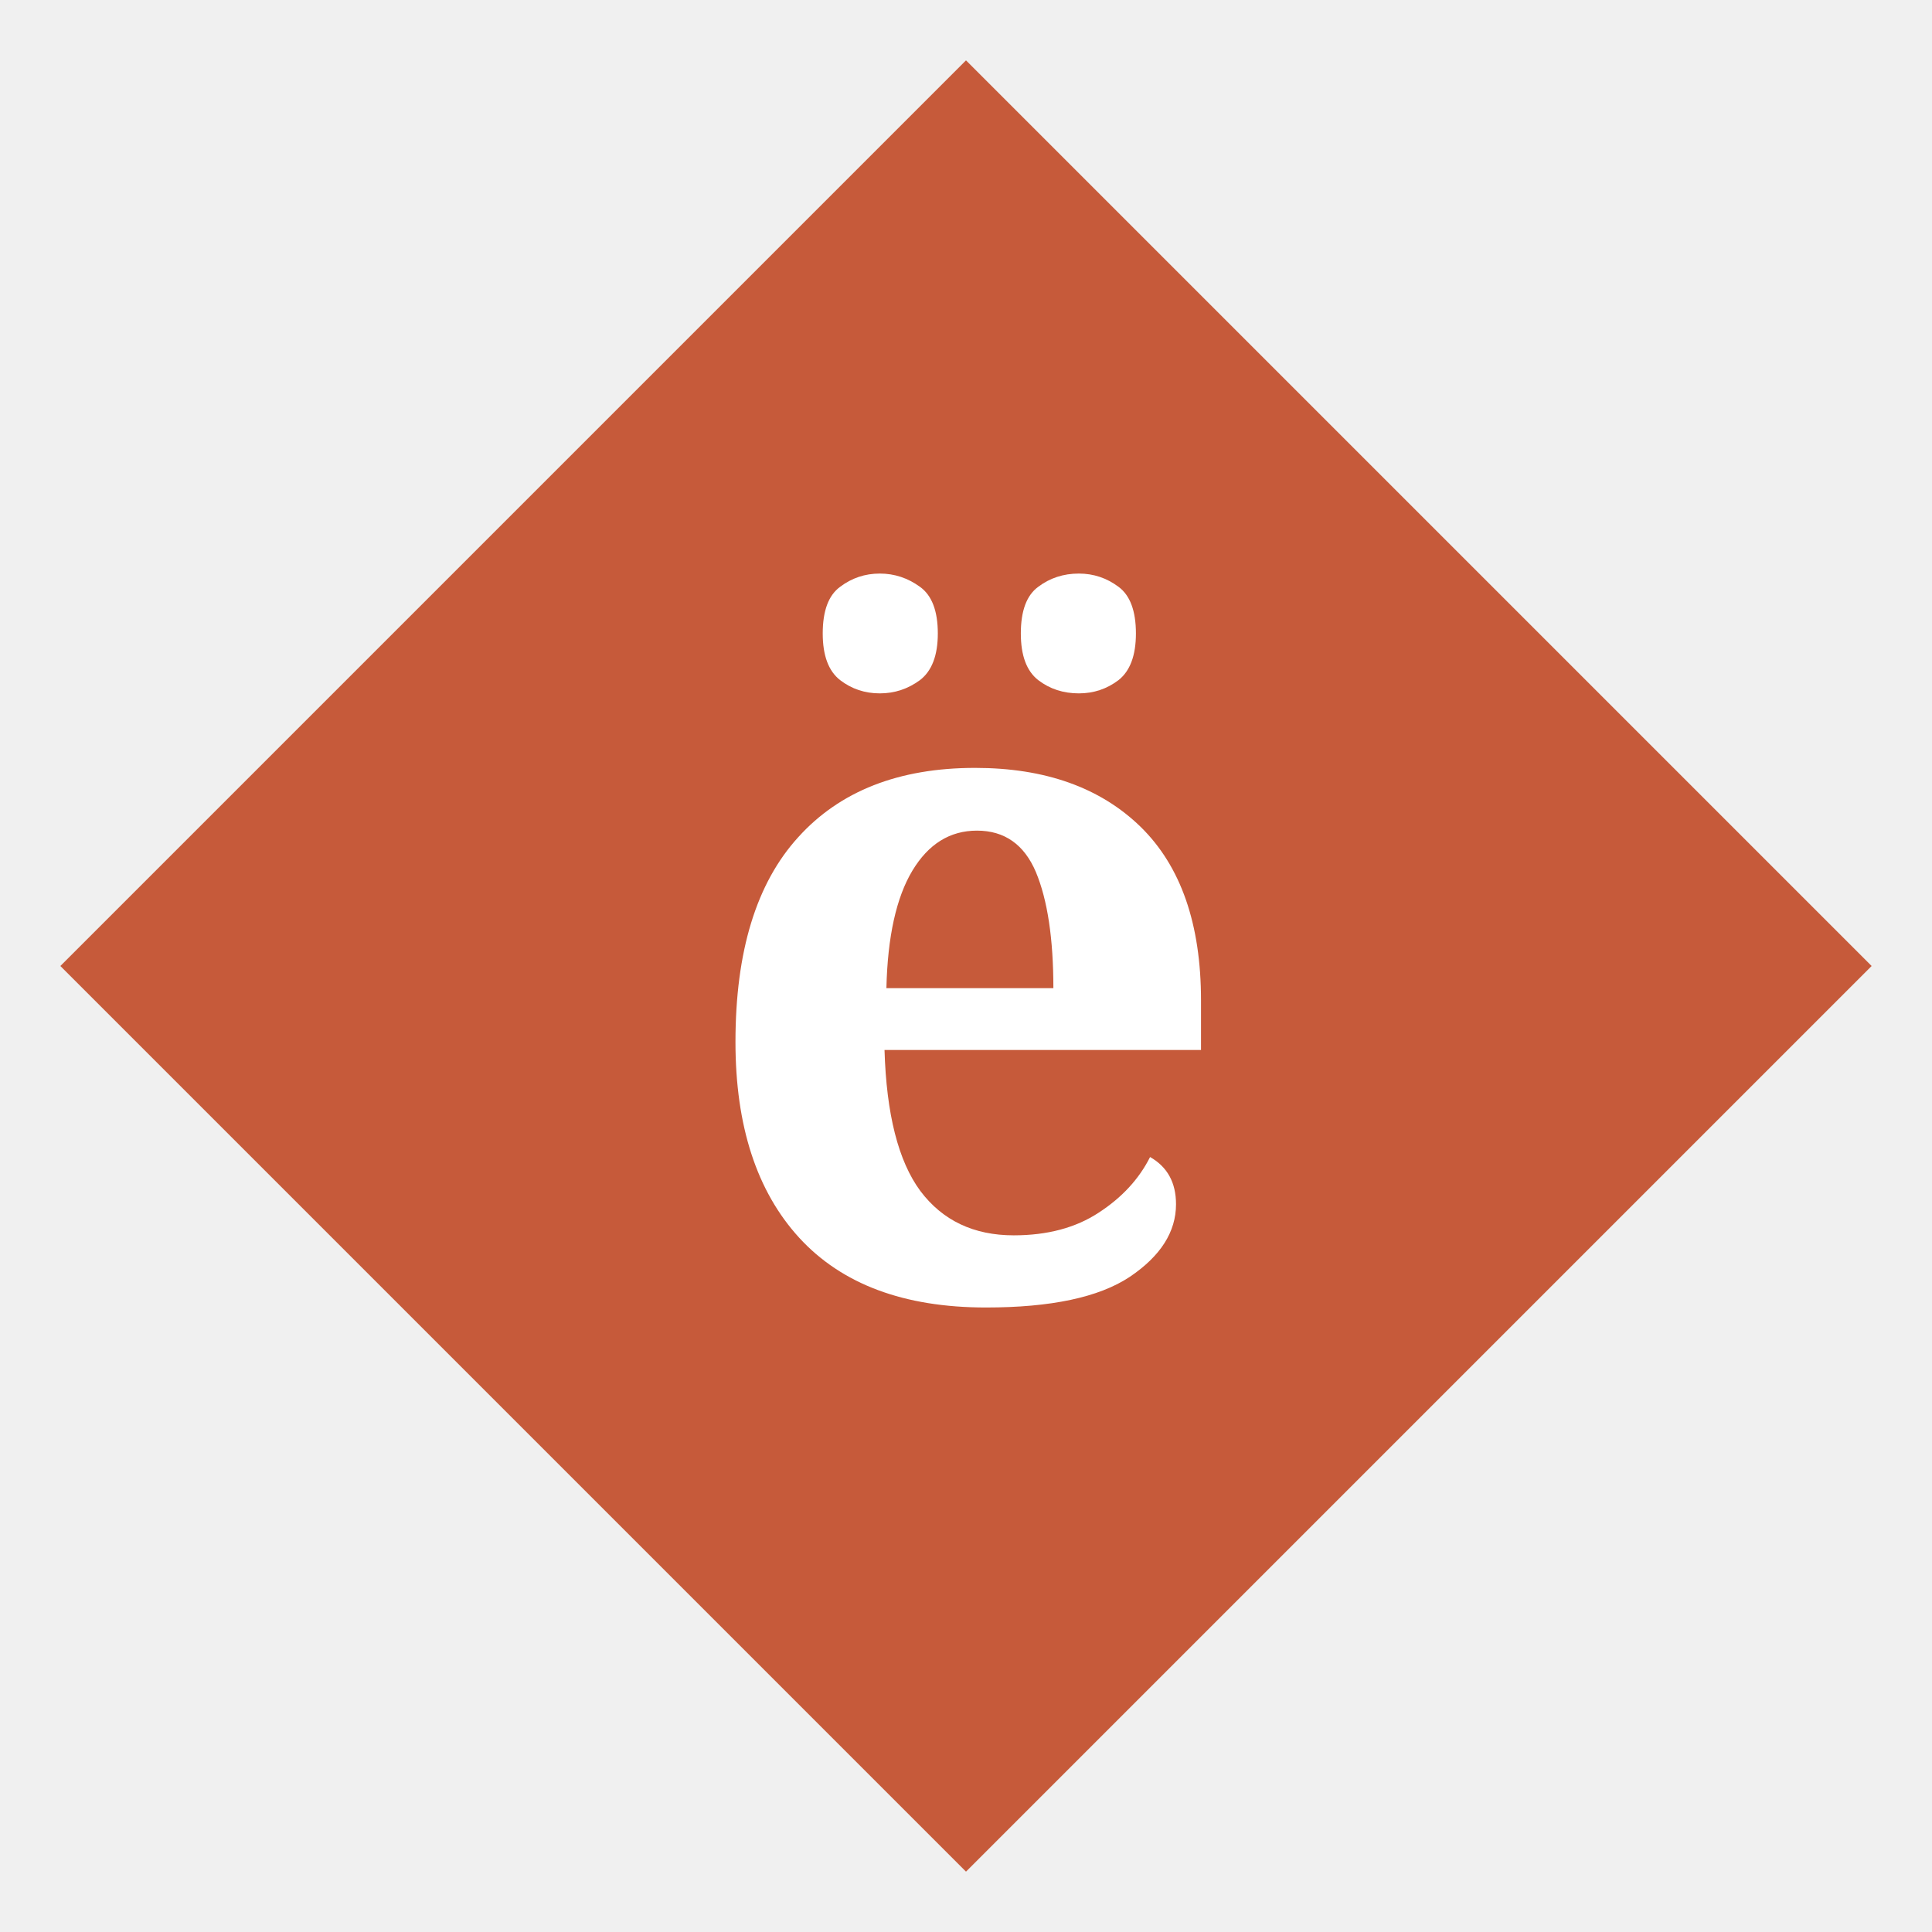
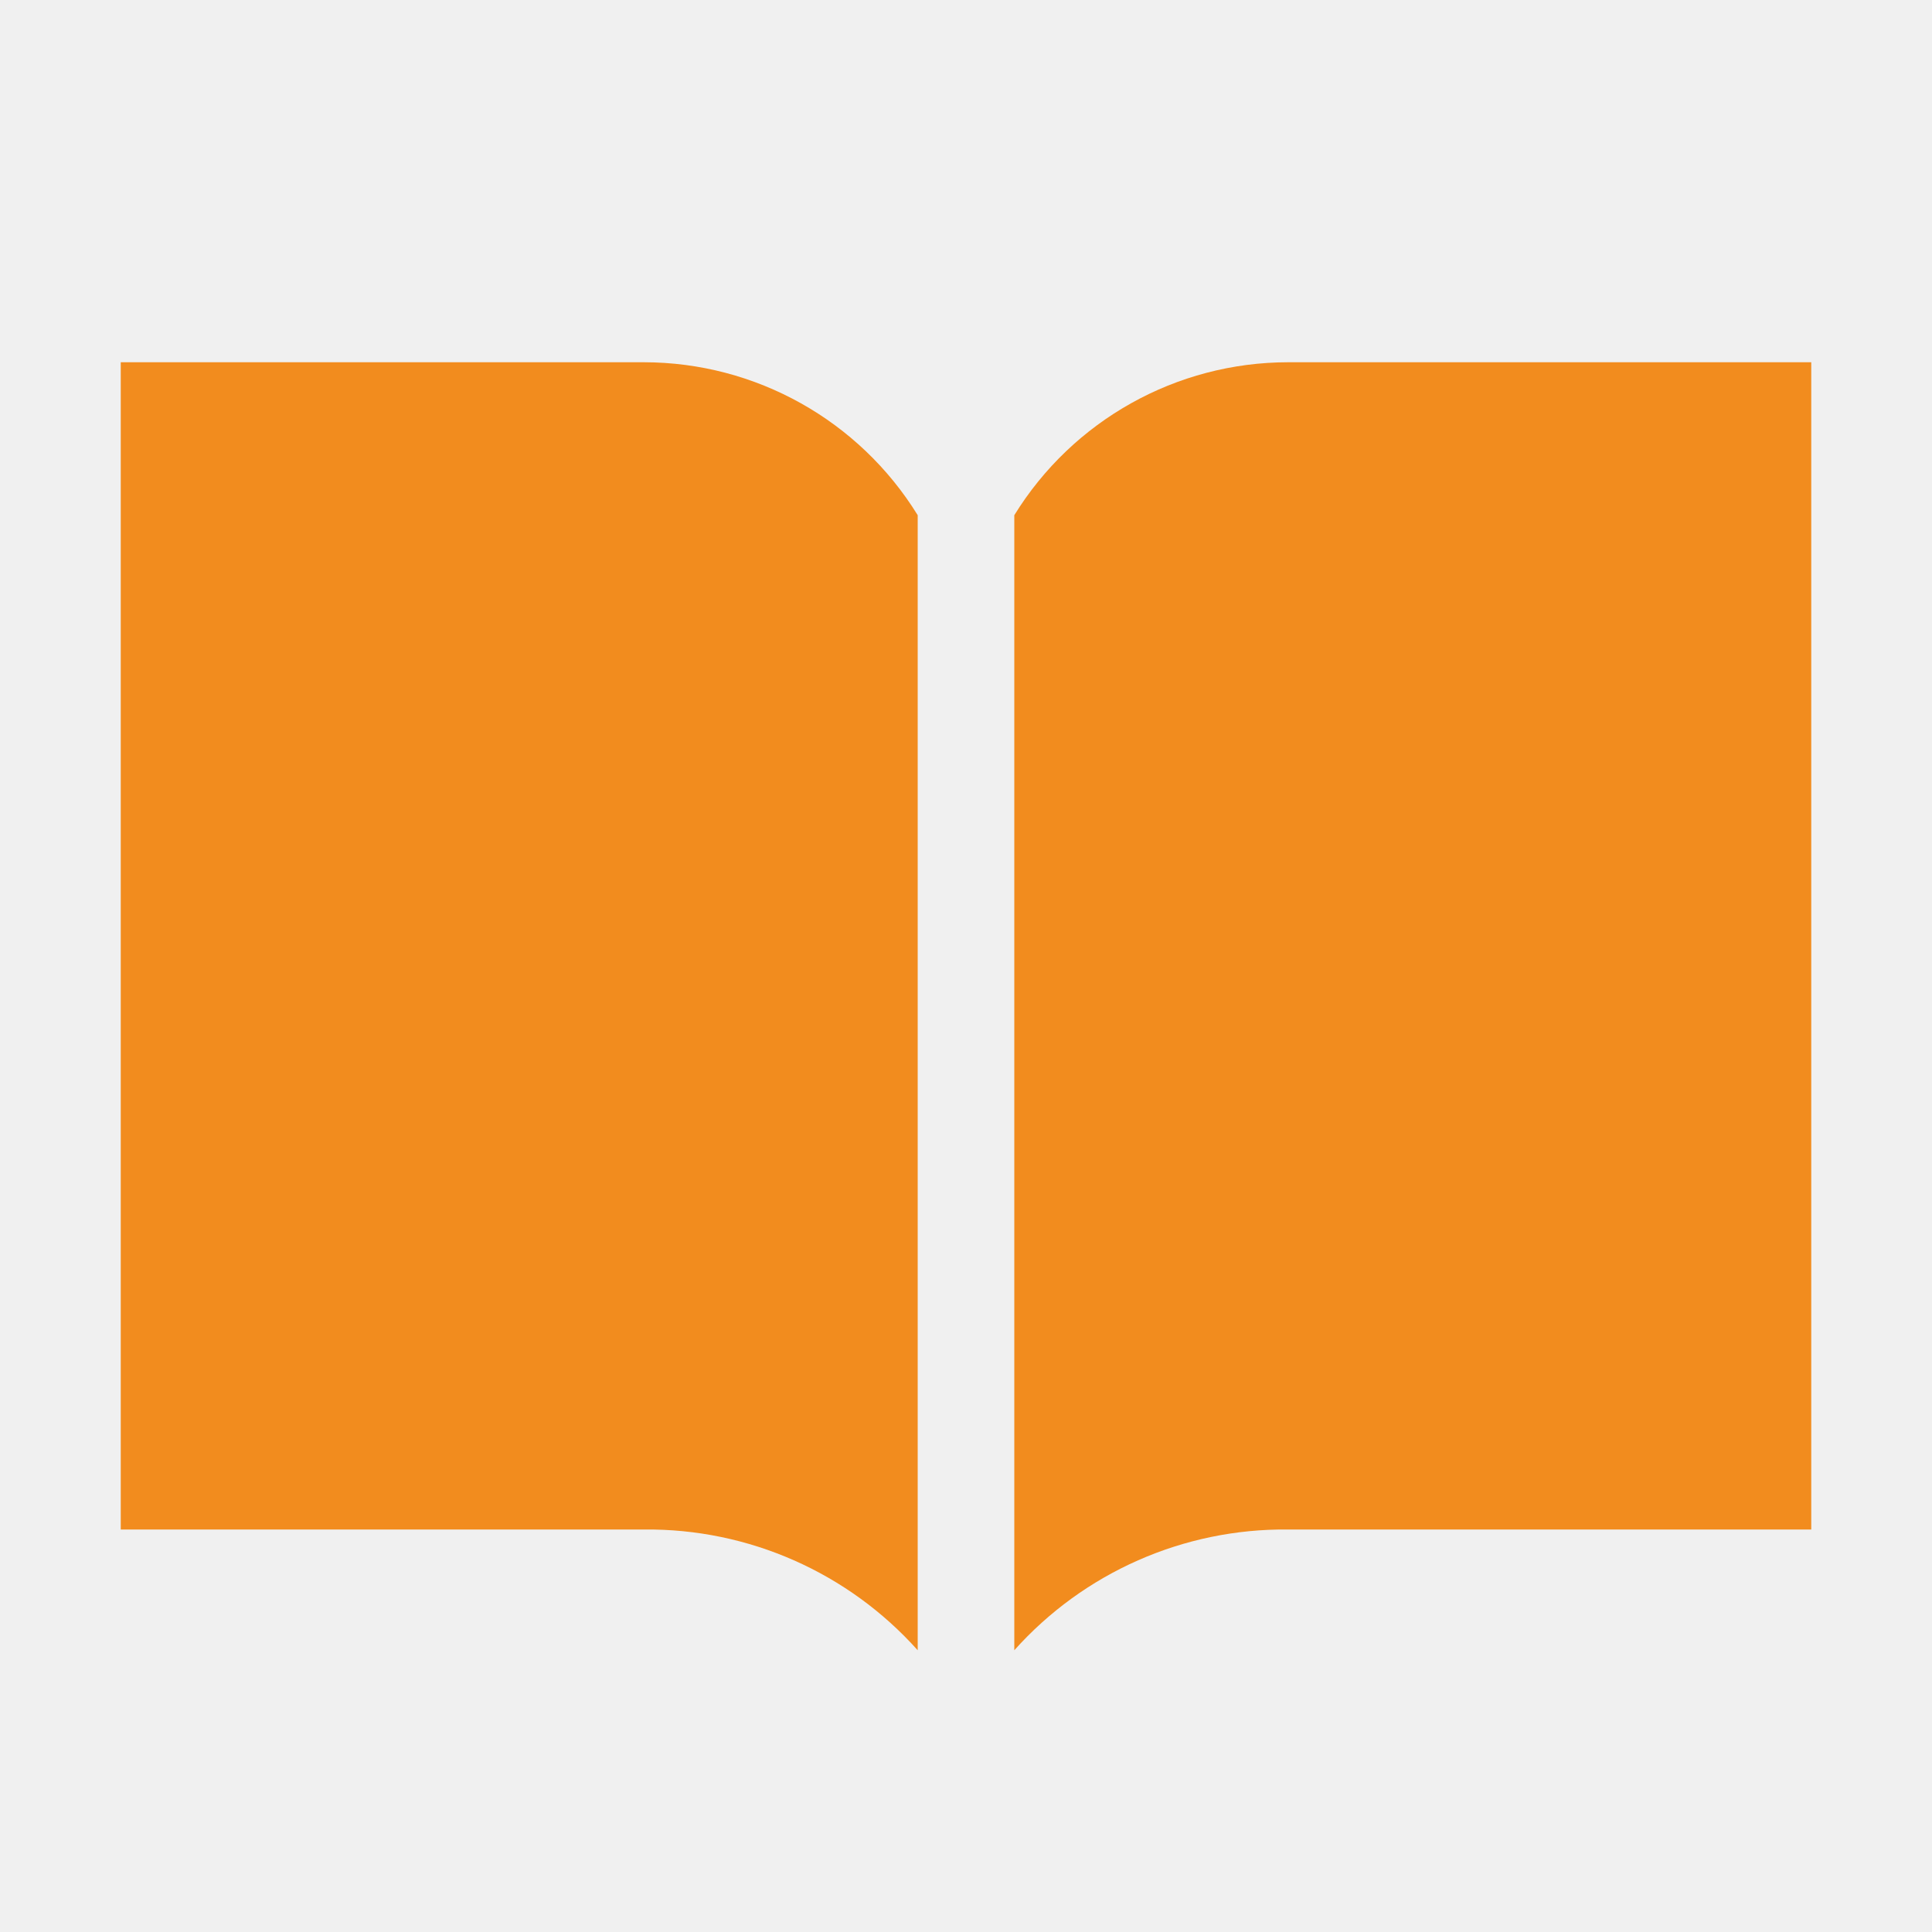
- <svg xmlns="http://www.w3.org/2000/svg" viewBox="0 0 64 64">
-   <path d="M32 2 62 32 32 62 2 32Z" fill="#C65A3A" />
-   <text x="32" y="43" text-anchor="middle" font-family="Georgia,serif" font-weight="800" font-size="32" fill="#fff">ë</text>
+ <svg xmlns="http://www.w3.org/2000/svg" viewBox="0 0 24 24" fill="#F28C1E">
+   <path d="M1.5 4.5H8a4 4 0 0 1 3.4 1.9V20.5A4.5 4.5 0 0 0 8 19H1.5Z" />
+   <path d="M22.5 4.5H16a4 4 0 0 0-3.4 1.9V20.5A4.5 4.5 0 0 1 16 19h6.5Z" />
</svg>
